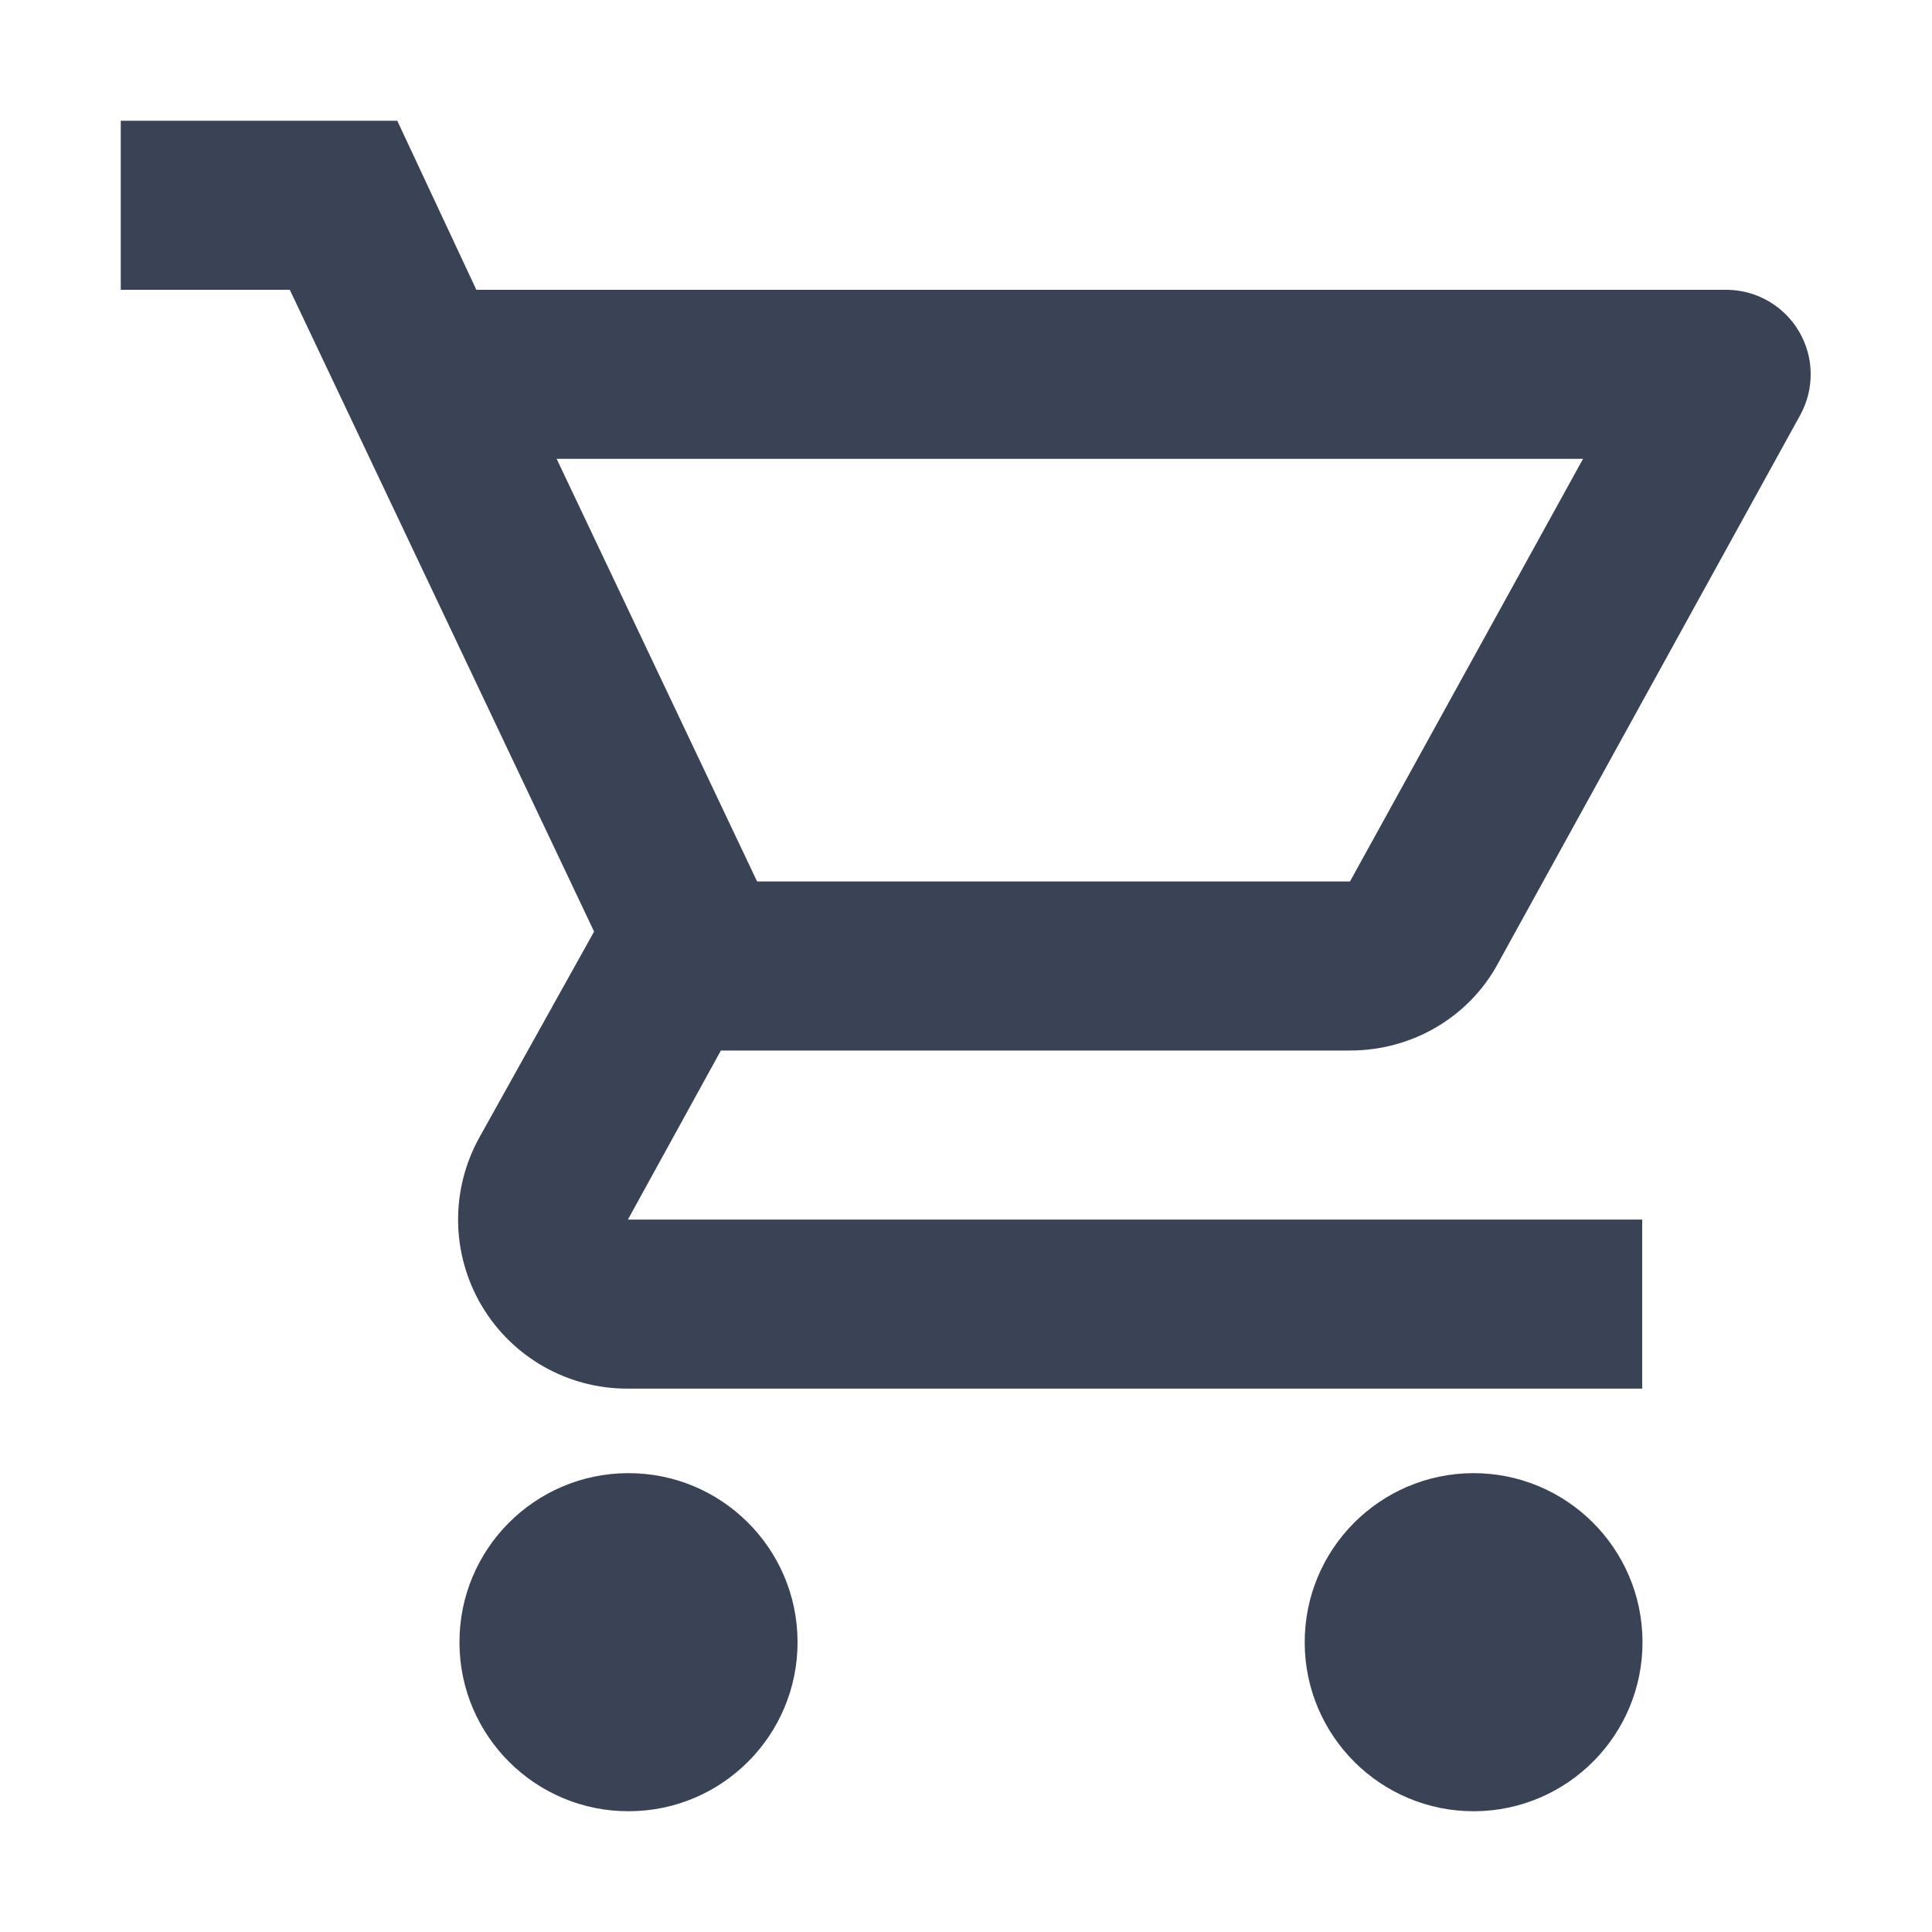
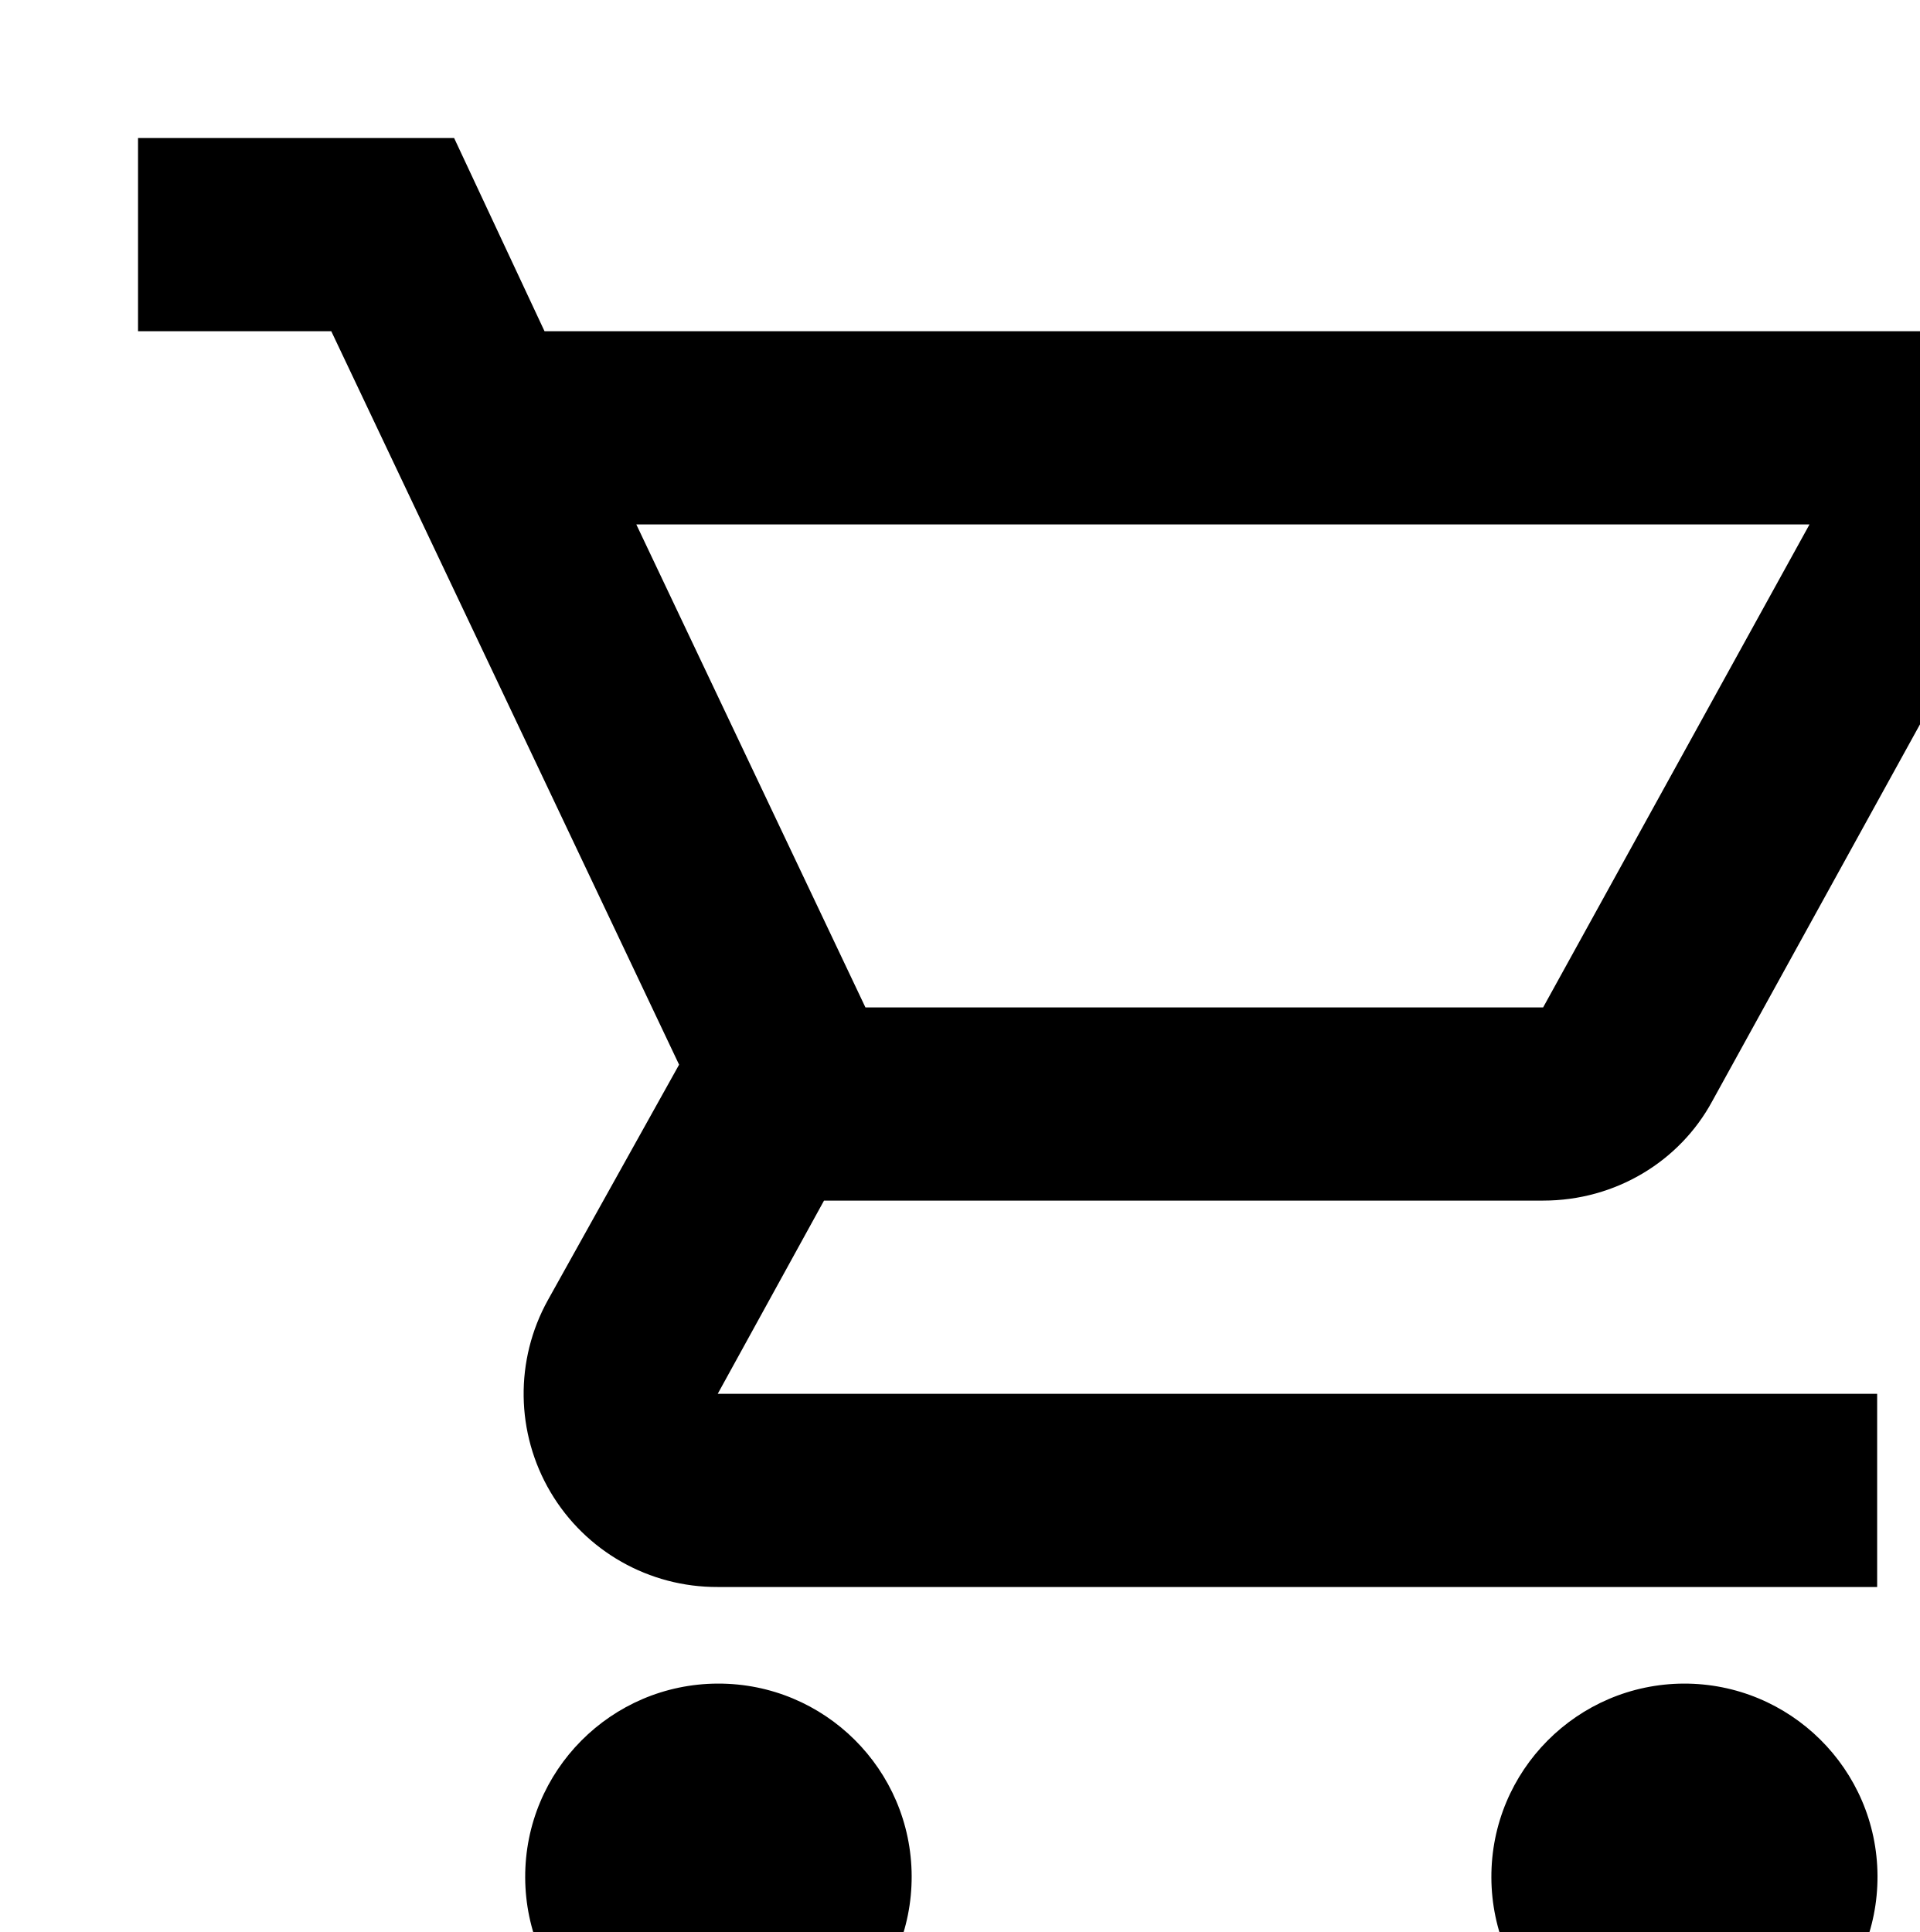
- <svg xmlns="http://www.w3.org/2000/svg" width="32" height="32">
-   <path fill="#3a4355" d="M22.36 17.4c1.05 0 1.98-.57 2.45-1.44l5.01-9.09a1.4 1.4 0 0 0-1.21-2.07H7.89L6.58 2H2v2.8h2.8l5.04 10.63-1.9 3.41A2.8 2.8 0 0 0 10.4 23h16.8v-2.8H10.4l1.54-2.8h10.42zM9.22 7.6h17l-3.86 7h-9.82l-3.32-7zm1.18 16.8a2.8 2.8 0 1 0 .02 5.6 2.8 2.8 0 0 0-.02-5.6zm14 0a2.8 2.8 0 1 0 .02 5.6 2.8 2.8 0 0 0-.03-5.6z" />
+ <svg xmlns="http://www.w3.org/2000/svg" viewbox="0 0 32 32">
+   <path d="M22.36 17.4c1.05 0 1.98-.57 2.45-1.44l5.01-9.09a1.4 1.4 0 0 0-1.21-2.07H7.89L6.58 2H2v2.8h2.8l5.04 10.63-1.9 3.41A2.8 2.8 0 0 0 10.4 23h16.8v-2.8H10.4l1.54-2.8h10.42zM9.22 7.6h17l-3.86 7h-9.82l-3.32-7zm1.18 16.8a2.8 2.8 0 1 0 .02 5.6 2.8 2.8 0 0 0-.02-5.6zm14 0a2.8 2.8 0 1 0 .02 5.6 2.8 2.8 0 0 0-.03-5.6z" />
</svg>
